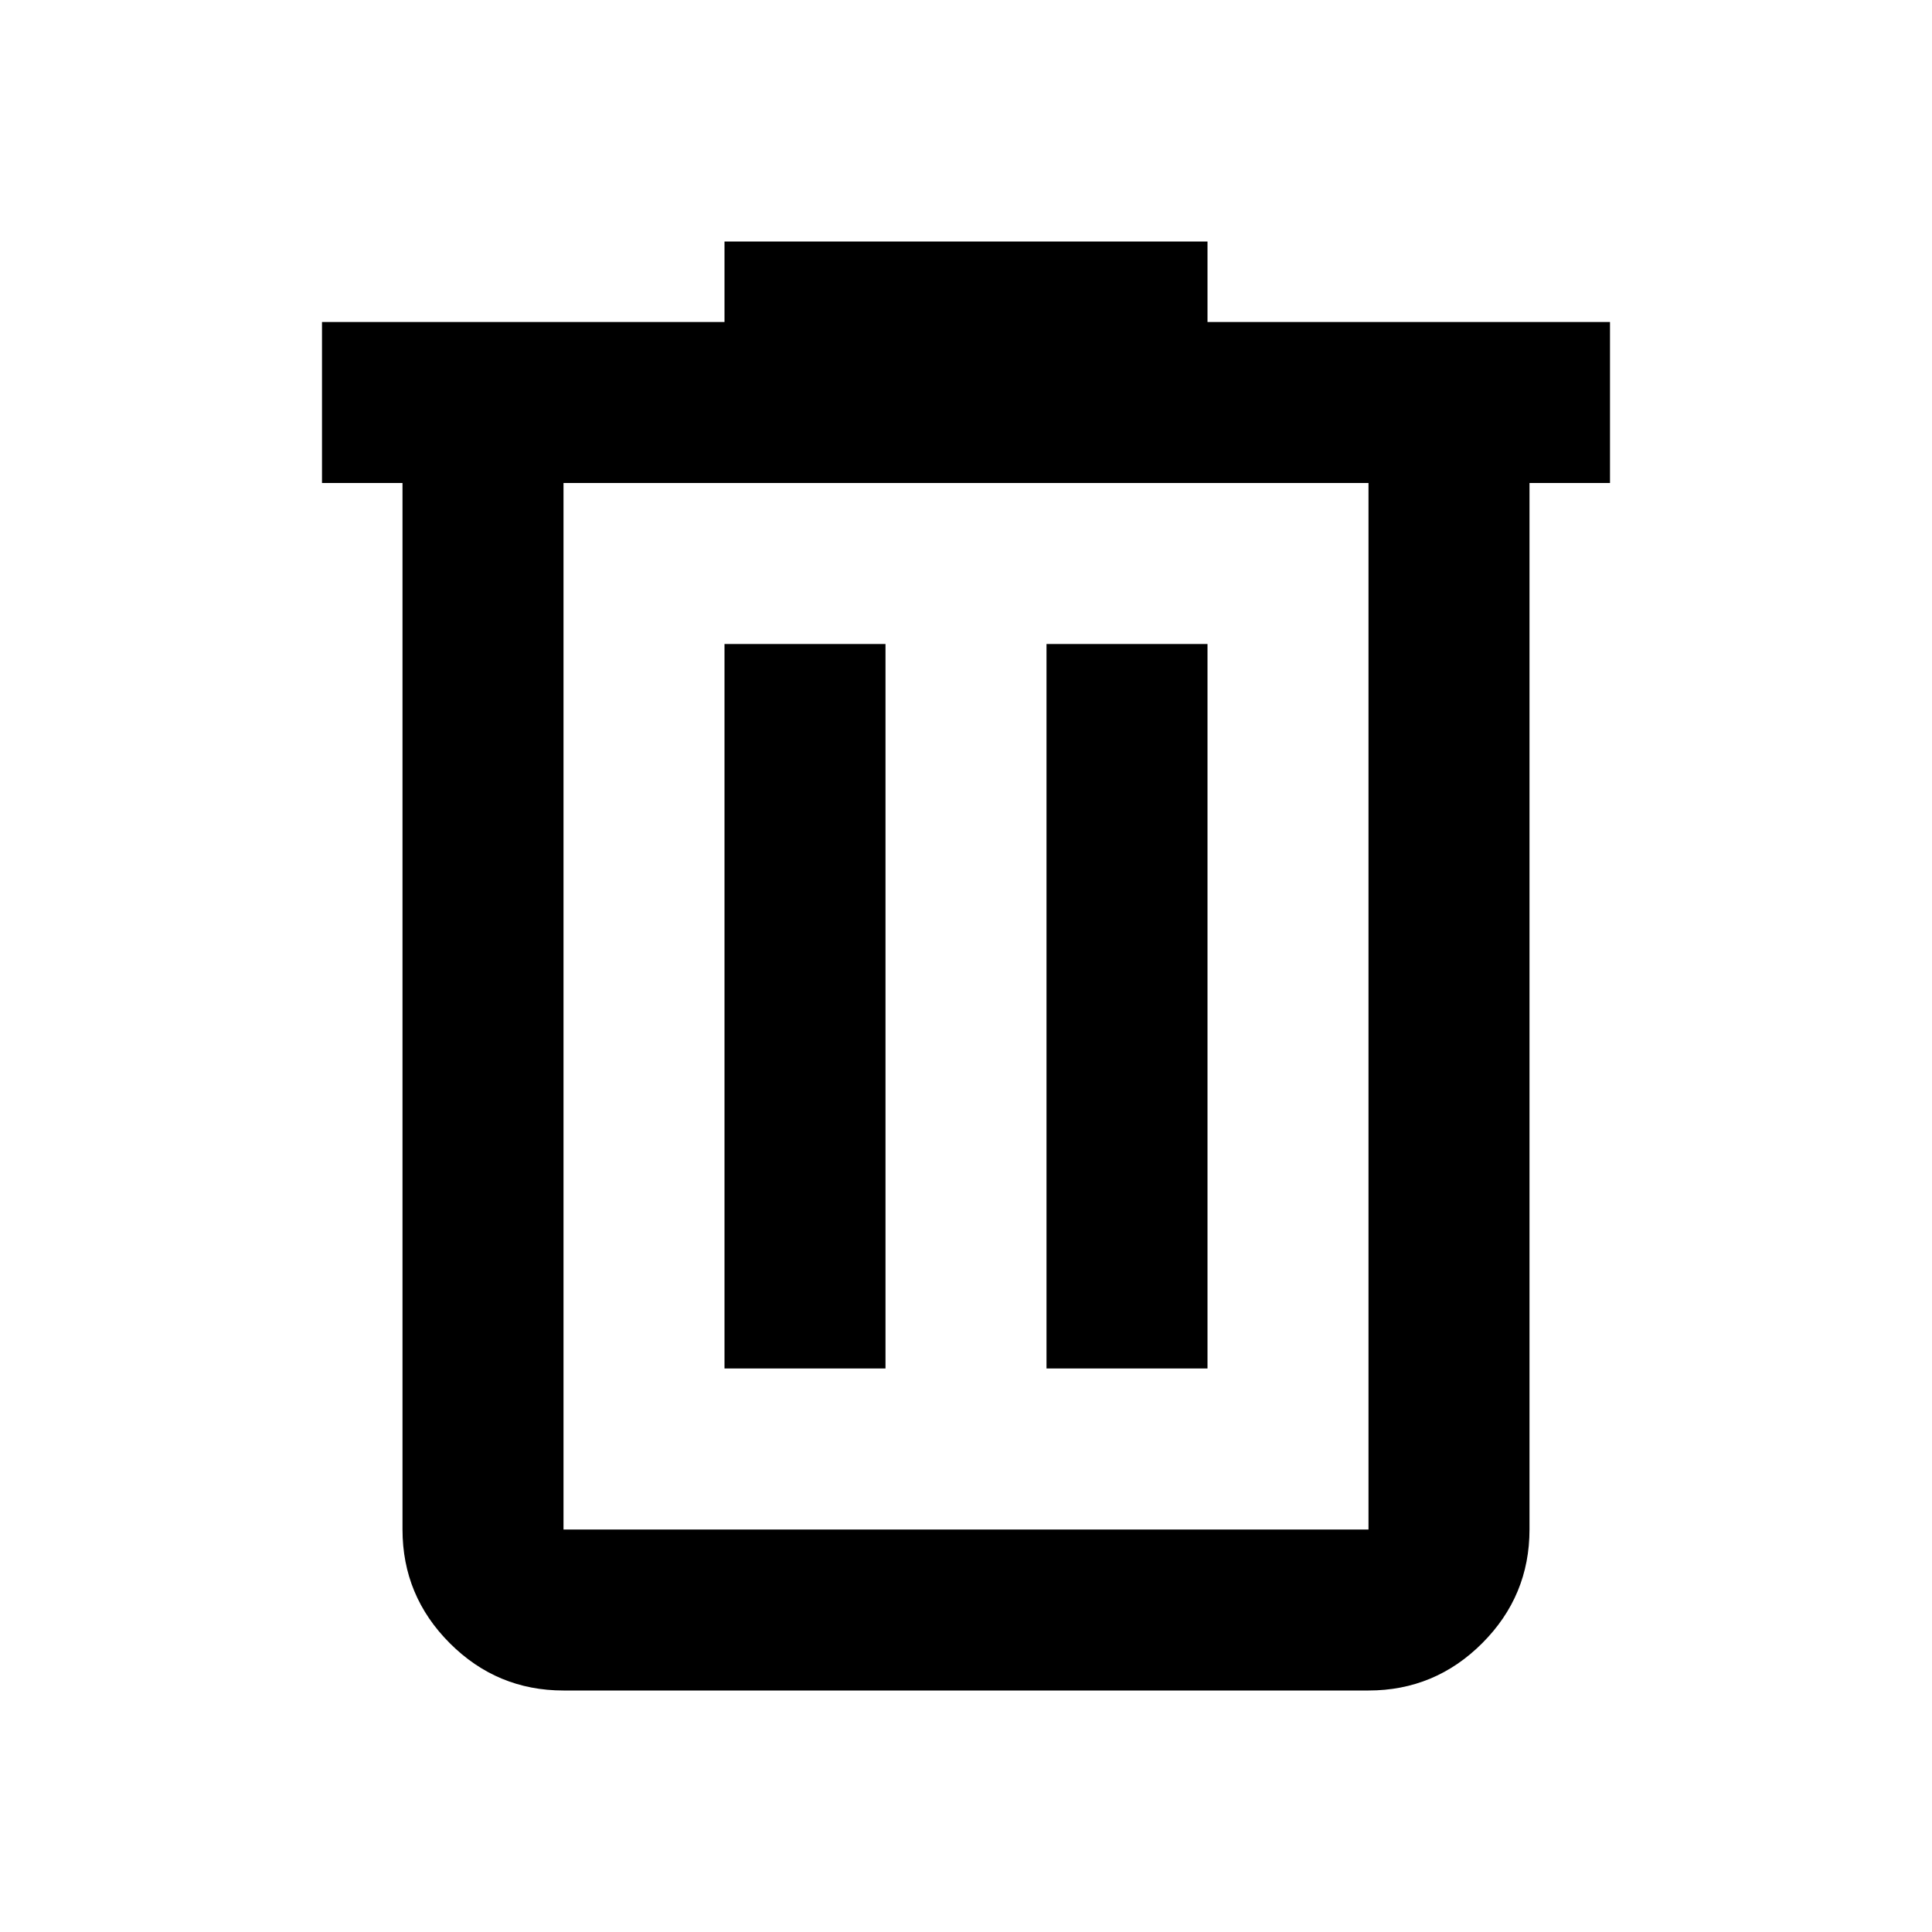
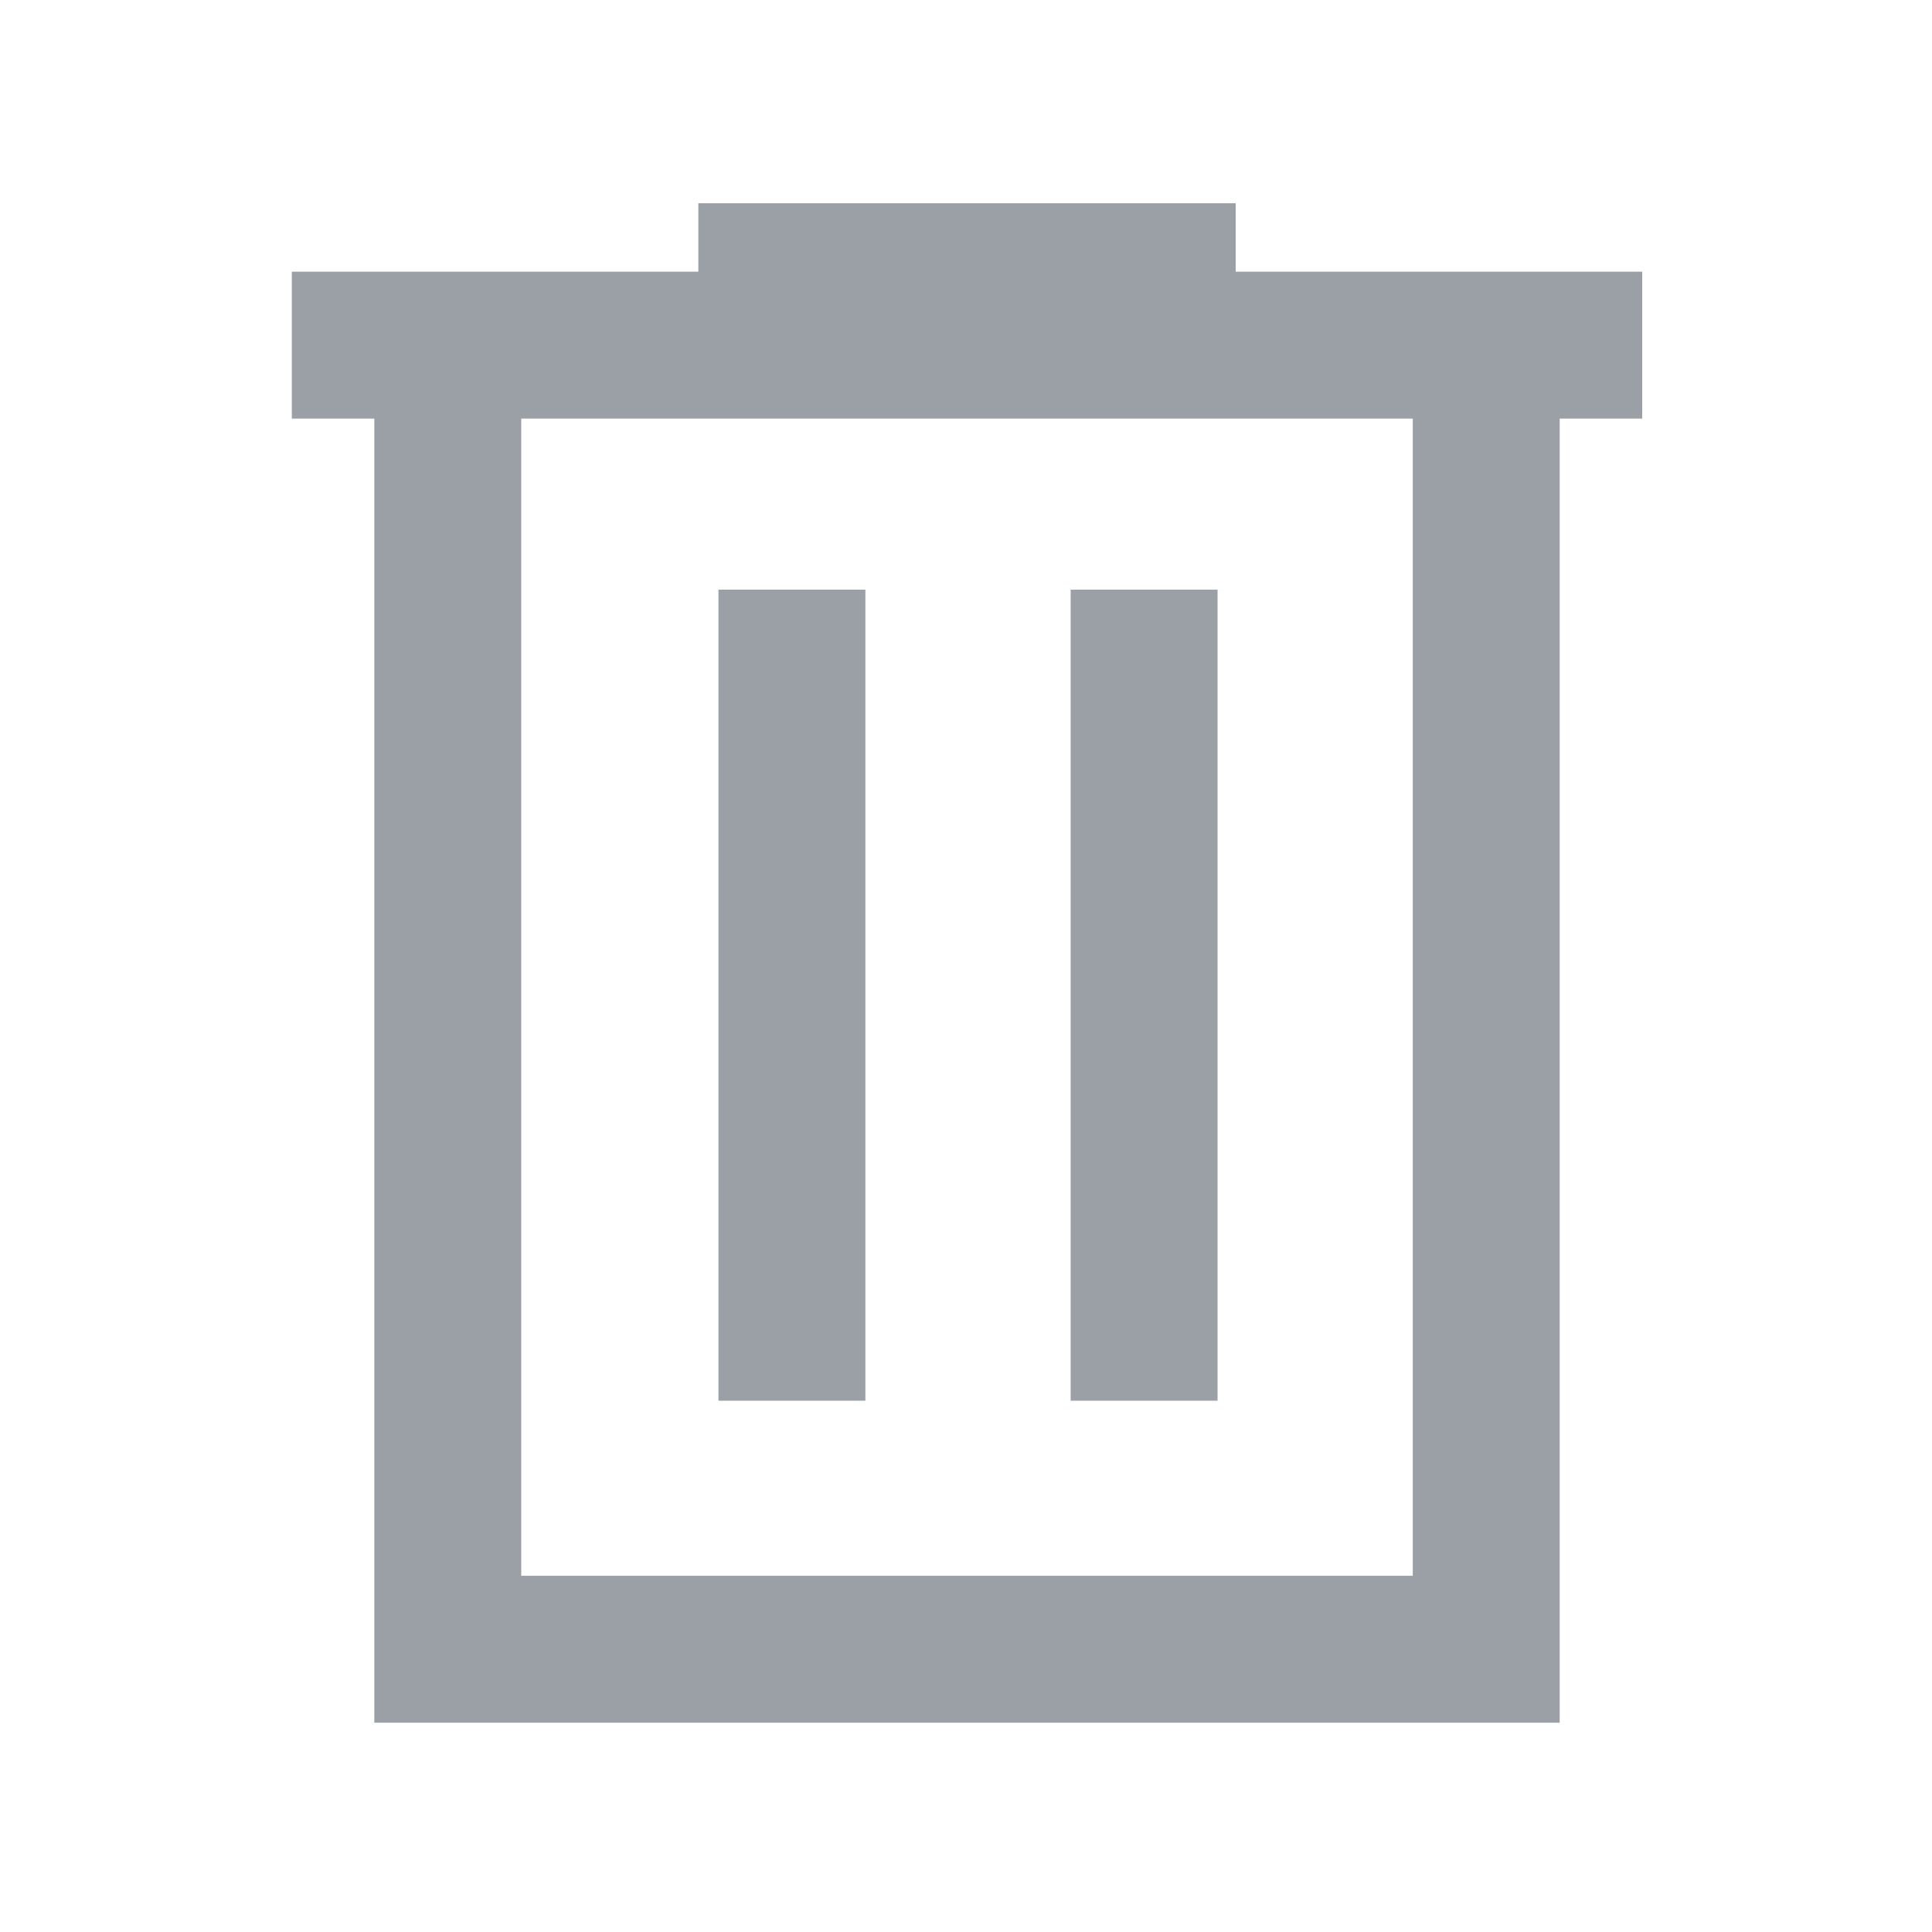
<svg xmlns="http://www.w3.org/2000/svg" height="24" viewBox="0 -960 960 960" width="24">
-   <path d="M280-120q-33 0-56.5-23.5T200-200v-520h-40v-80h200v-40h240v40h200v80h-40v520q0 33-23.5 56.5T680-120H280Zm400-600H280v520h400v-520ZM360-280h80v-360h-80v360Zm160 0h80v-360h-80v360ZM280-720v520-520Z" />
+   <path fill="#9aa0a6" d="M186-104v-648h-41v-73h202v-34h267v34h202v73h-41v648H186Zm73-73h443v-575H259v575Zm98-87h73v-403h-73v403Zm175 0h73v-403h-73v403ZM259-752v575-575Z" />
</svg>
